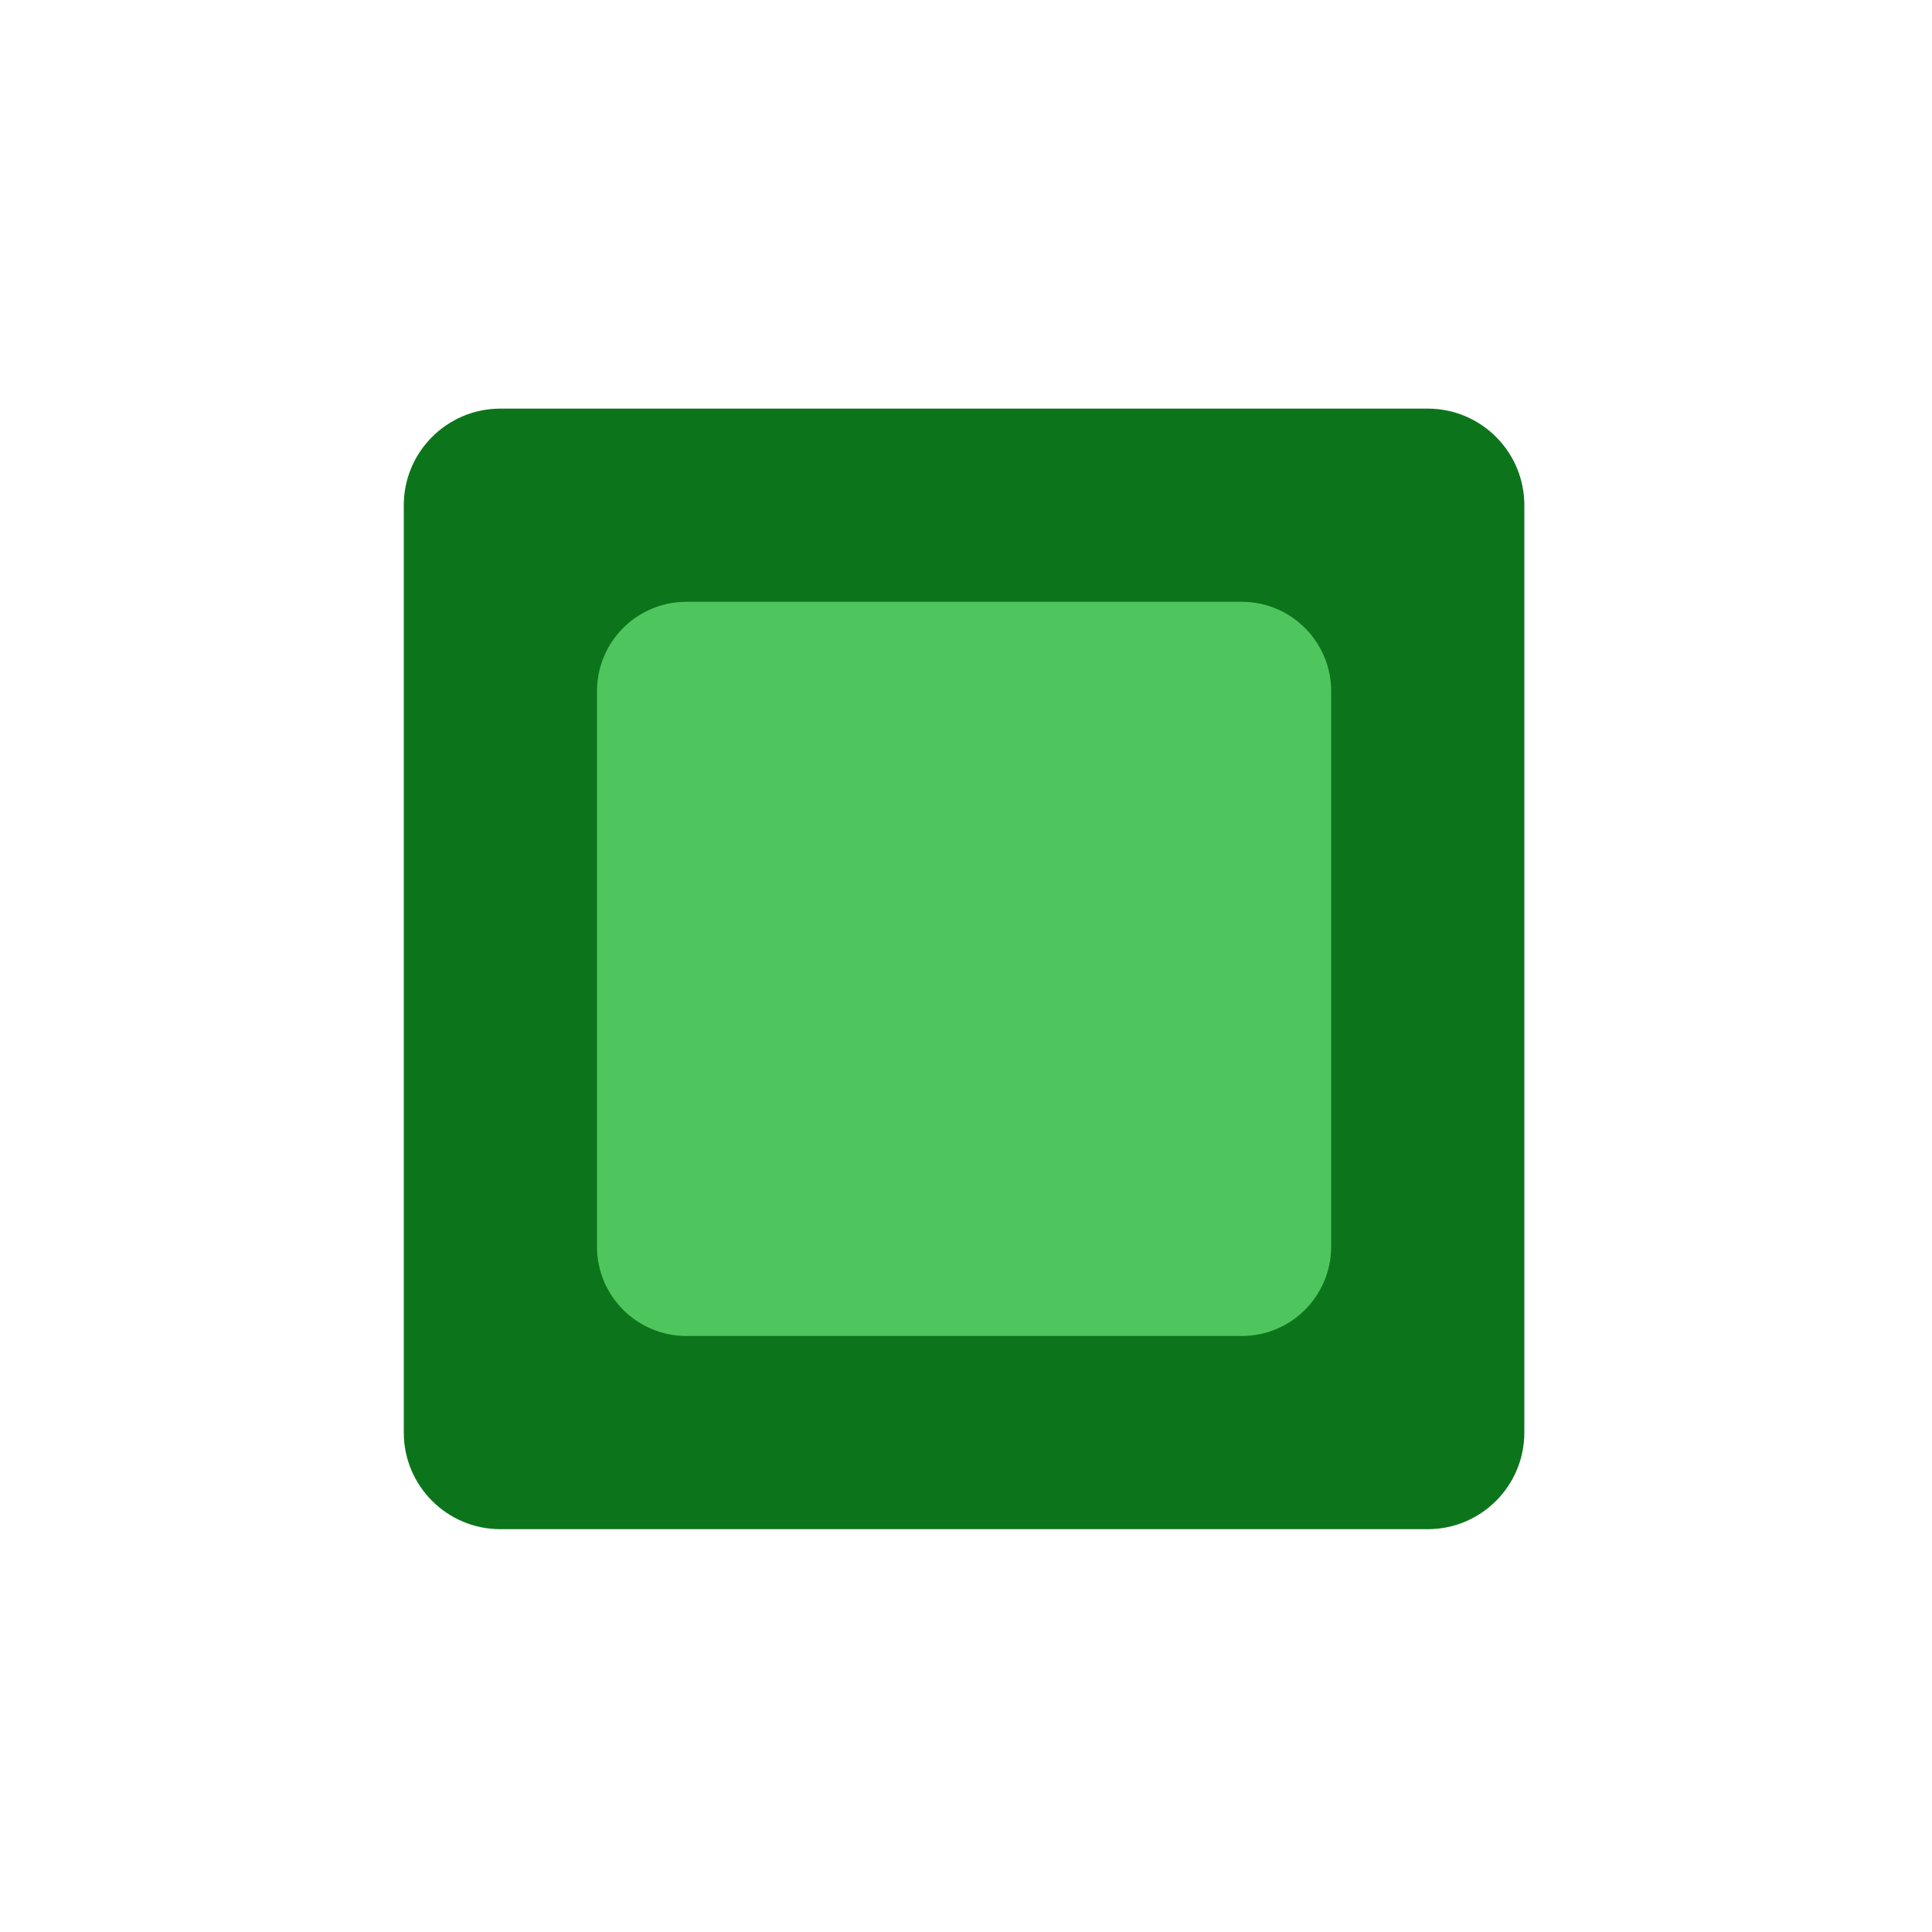
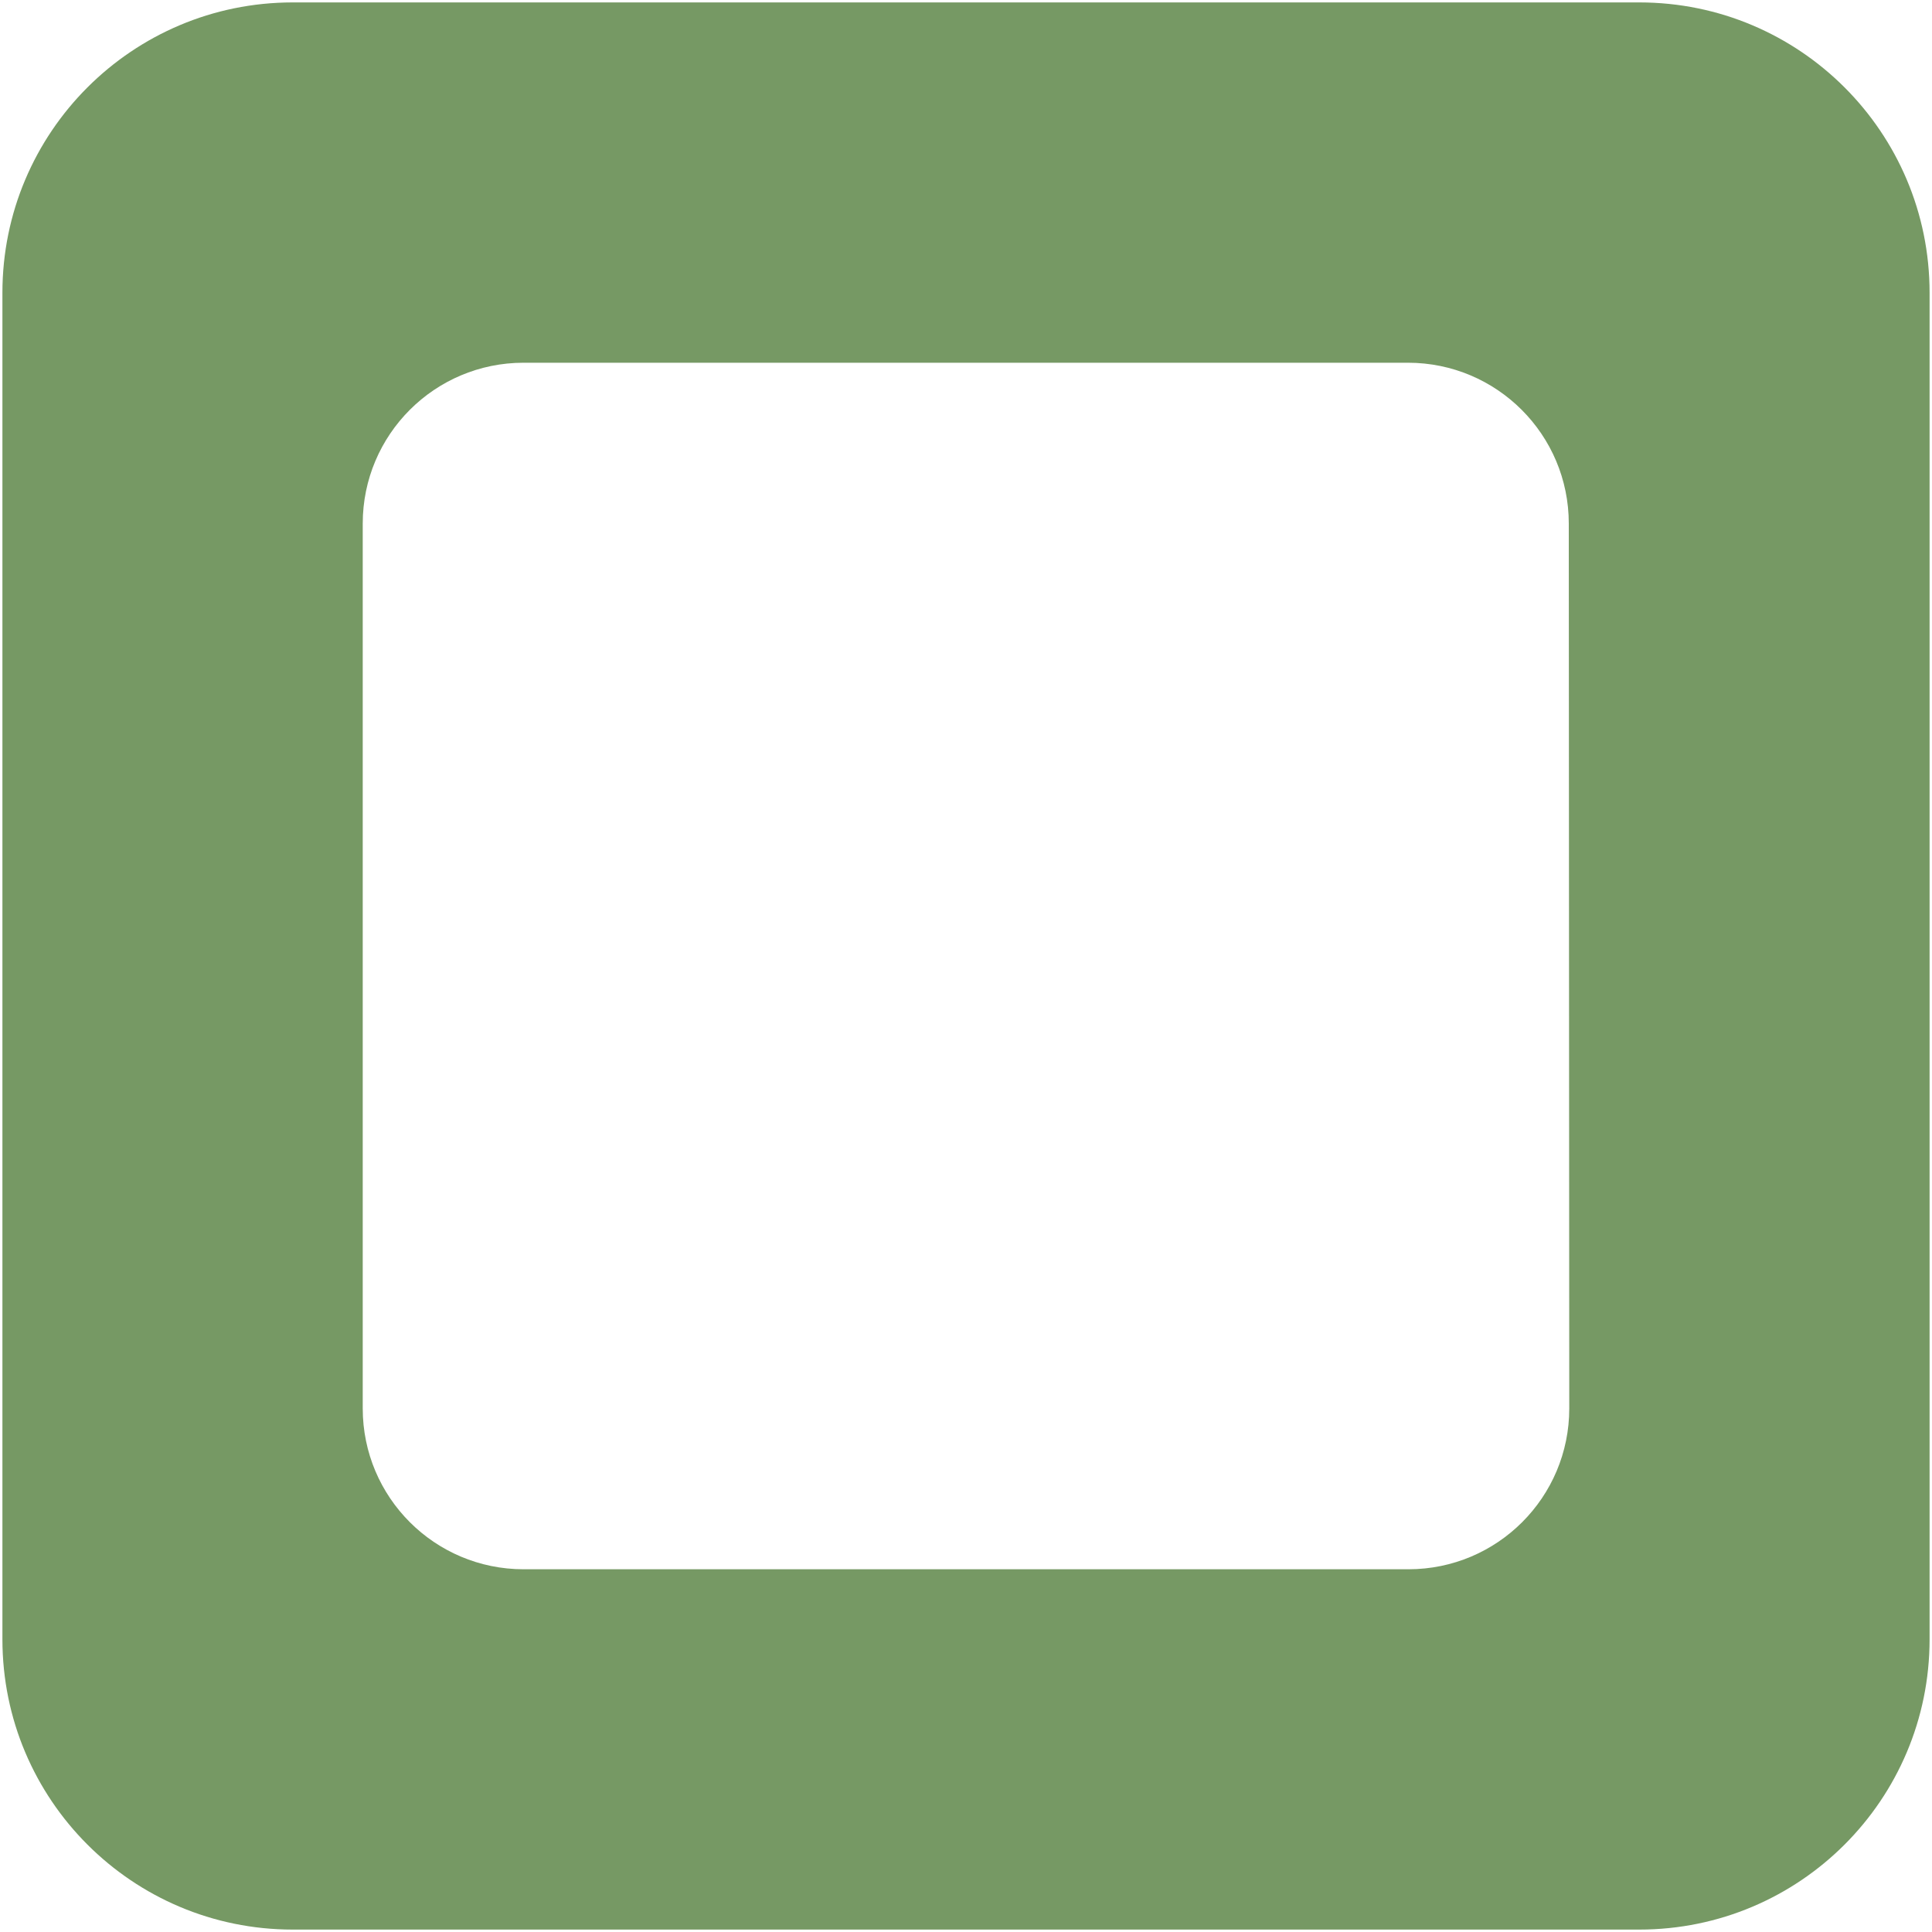
- <svg xmlns="http://www.w3.org/2000/svg" version="1.1" id="Слой_1" x="0px" y="0px" viewBox="0 0 100 100" style="enable-background:new 0 0 100 100;" xml:space="preserve">
+ <svg xmlns="http://www.w3.org/2000/svg" version="1.1" id="Слой_1" x="0px" y="0px" viewBox="0 0 40 40" style="enable-background:new 0 0 40 40;" xml:space="preserve">
  <style type="text/css">
- 	.st0{fill:#0C751B;}
- 	.st1{fill:#4FC65D;}
+ 	.st0{fill:#769964;}
</style>
-   <path class="st0" d="M73.9,79.15h-48c-2.76,0-5-2.24-5-5v-48c0-2.76,2.24-5,5-5h48c2.76,0,5,2.24,5,5v48  C78.9,76.91,76.66,79.15,73.9,79.15z" />
-   <path class="st1" d="M64.27,69.15H35.53c-2.56,0-4.63-2.07-4.63-4.63V35.78c0-2.56,2.07-4.63,4.63-4.63h28.74  c2.56,0,4.63,2.07,4.63,4.63v28.74C68.9,67.08,66.83,69.15,64.27,69.15z" />
+   <path class="st0" d="M33.94,0.05H6.06c-3.32,0-6.01,2.69-6.01,6.01v27.88c0,3.32,2.69,6.01,6.01,6.01h27.88  c3.32,0,6.01-2.69,6.01-6.01V6.06C39.95,2.74,37.26,0.05,33.94,0.05z M32.49,29.16c0,1.84-1.49,3.33-3.33,3.33H10.84  C9,32.49,7.51,31,7.51,29.16V10.84C7.51,9,9,7.51,10.84,7.51h18.31c1.84,0,3.33,1.49,3.33,3.33L32.49,29.16L32.49,29.16z" />
</svg>
